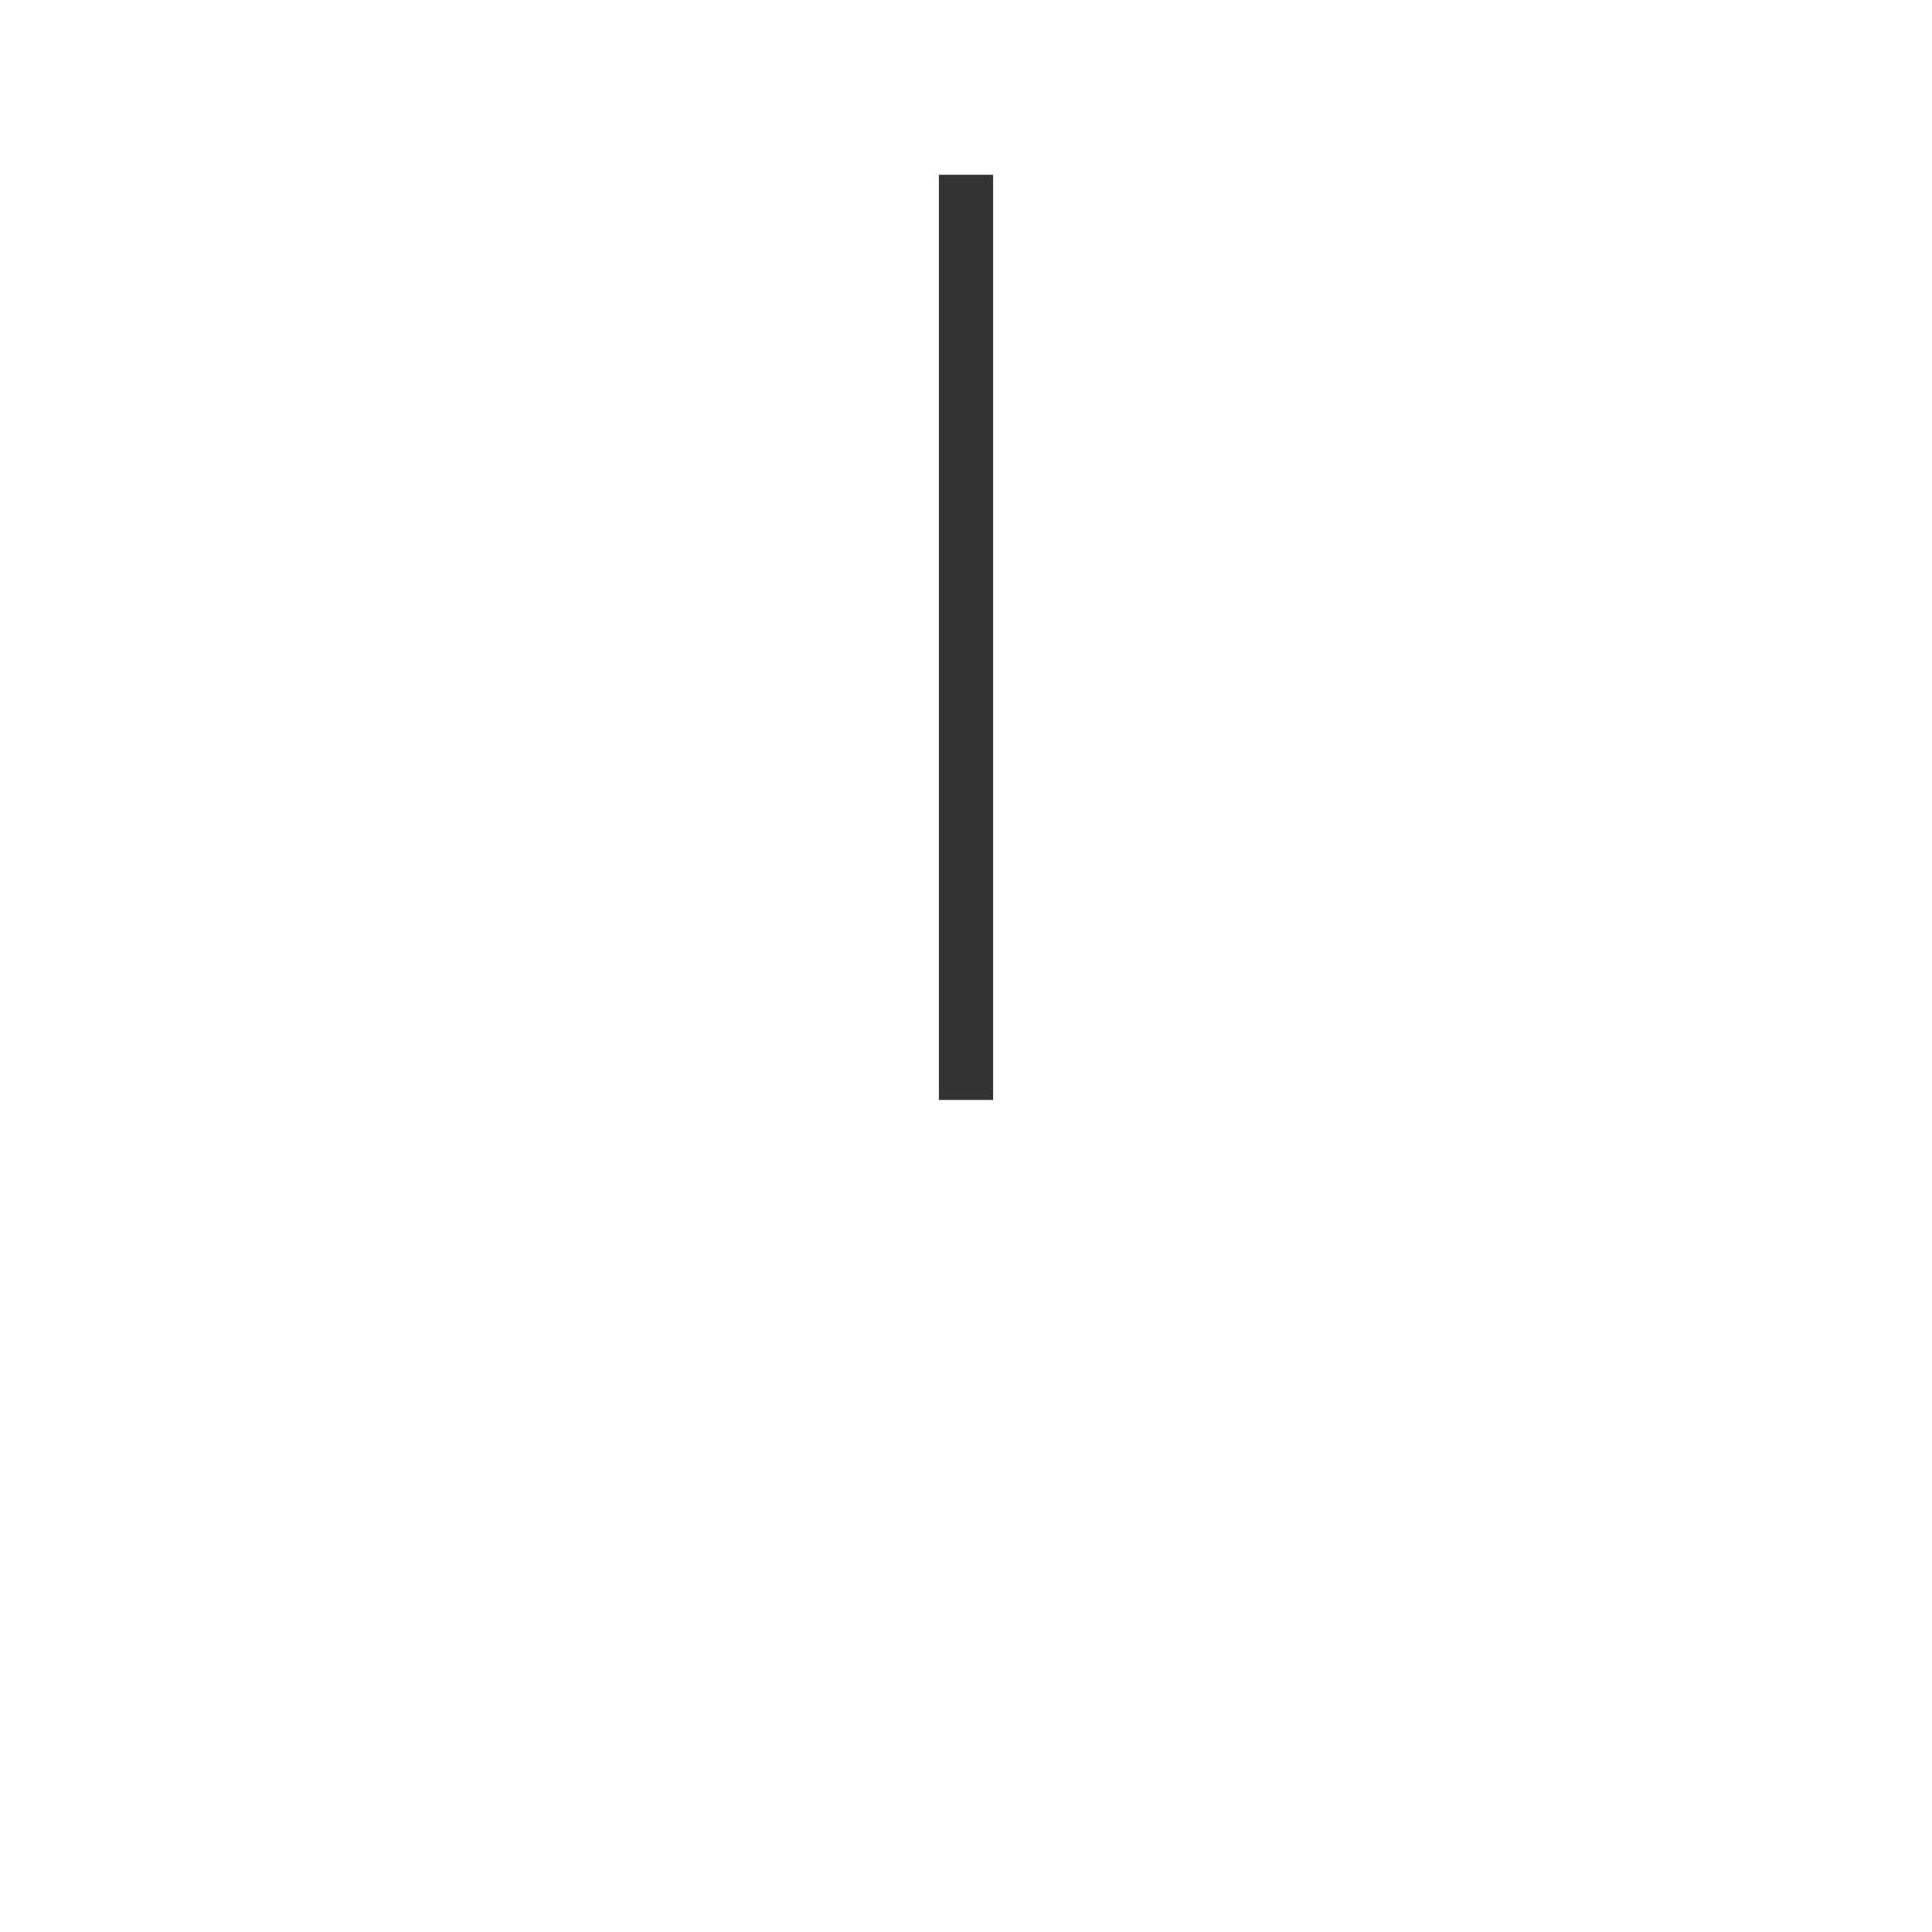
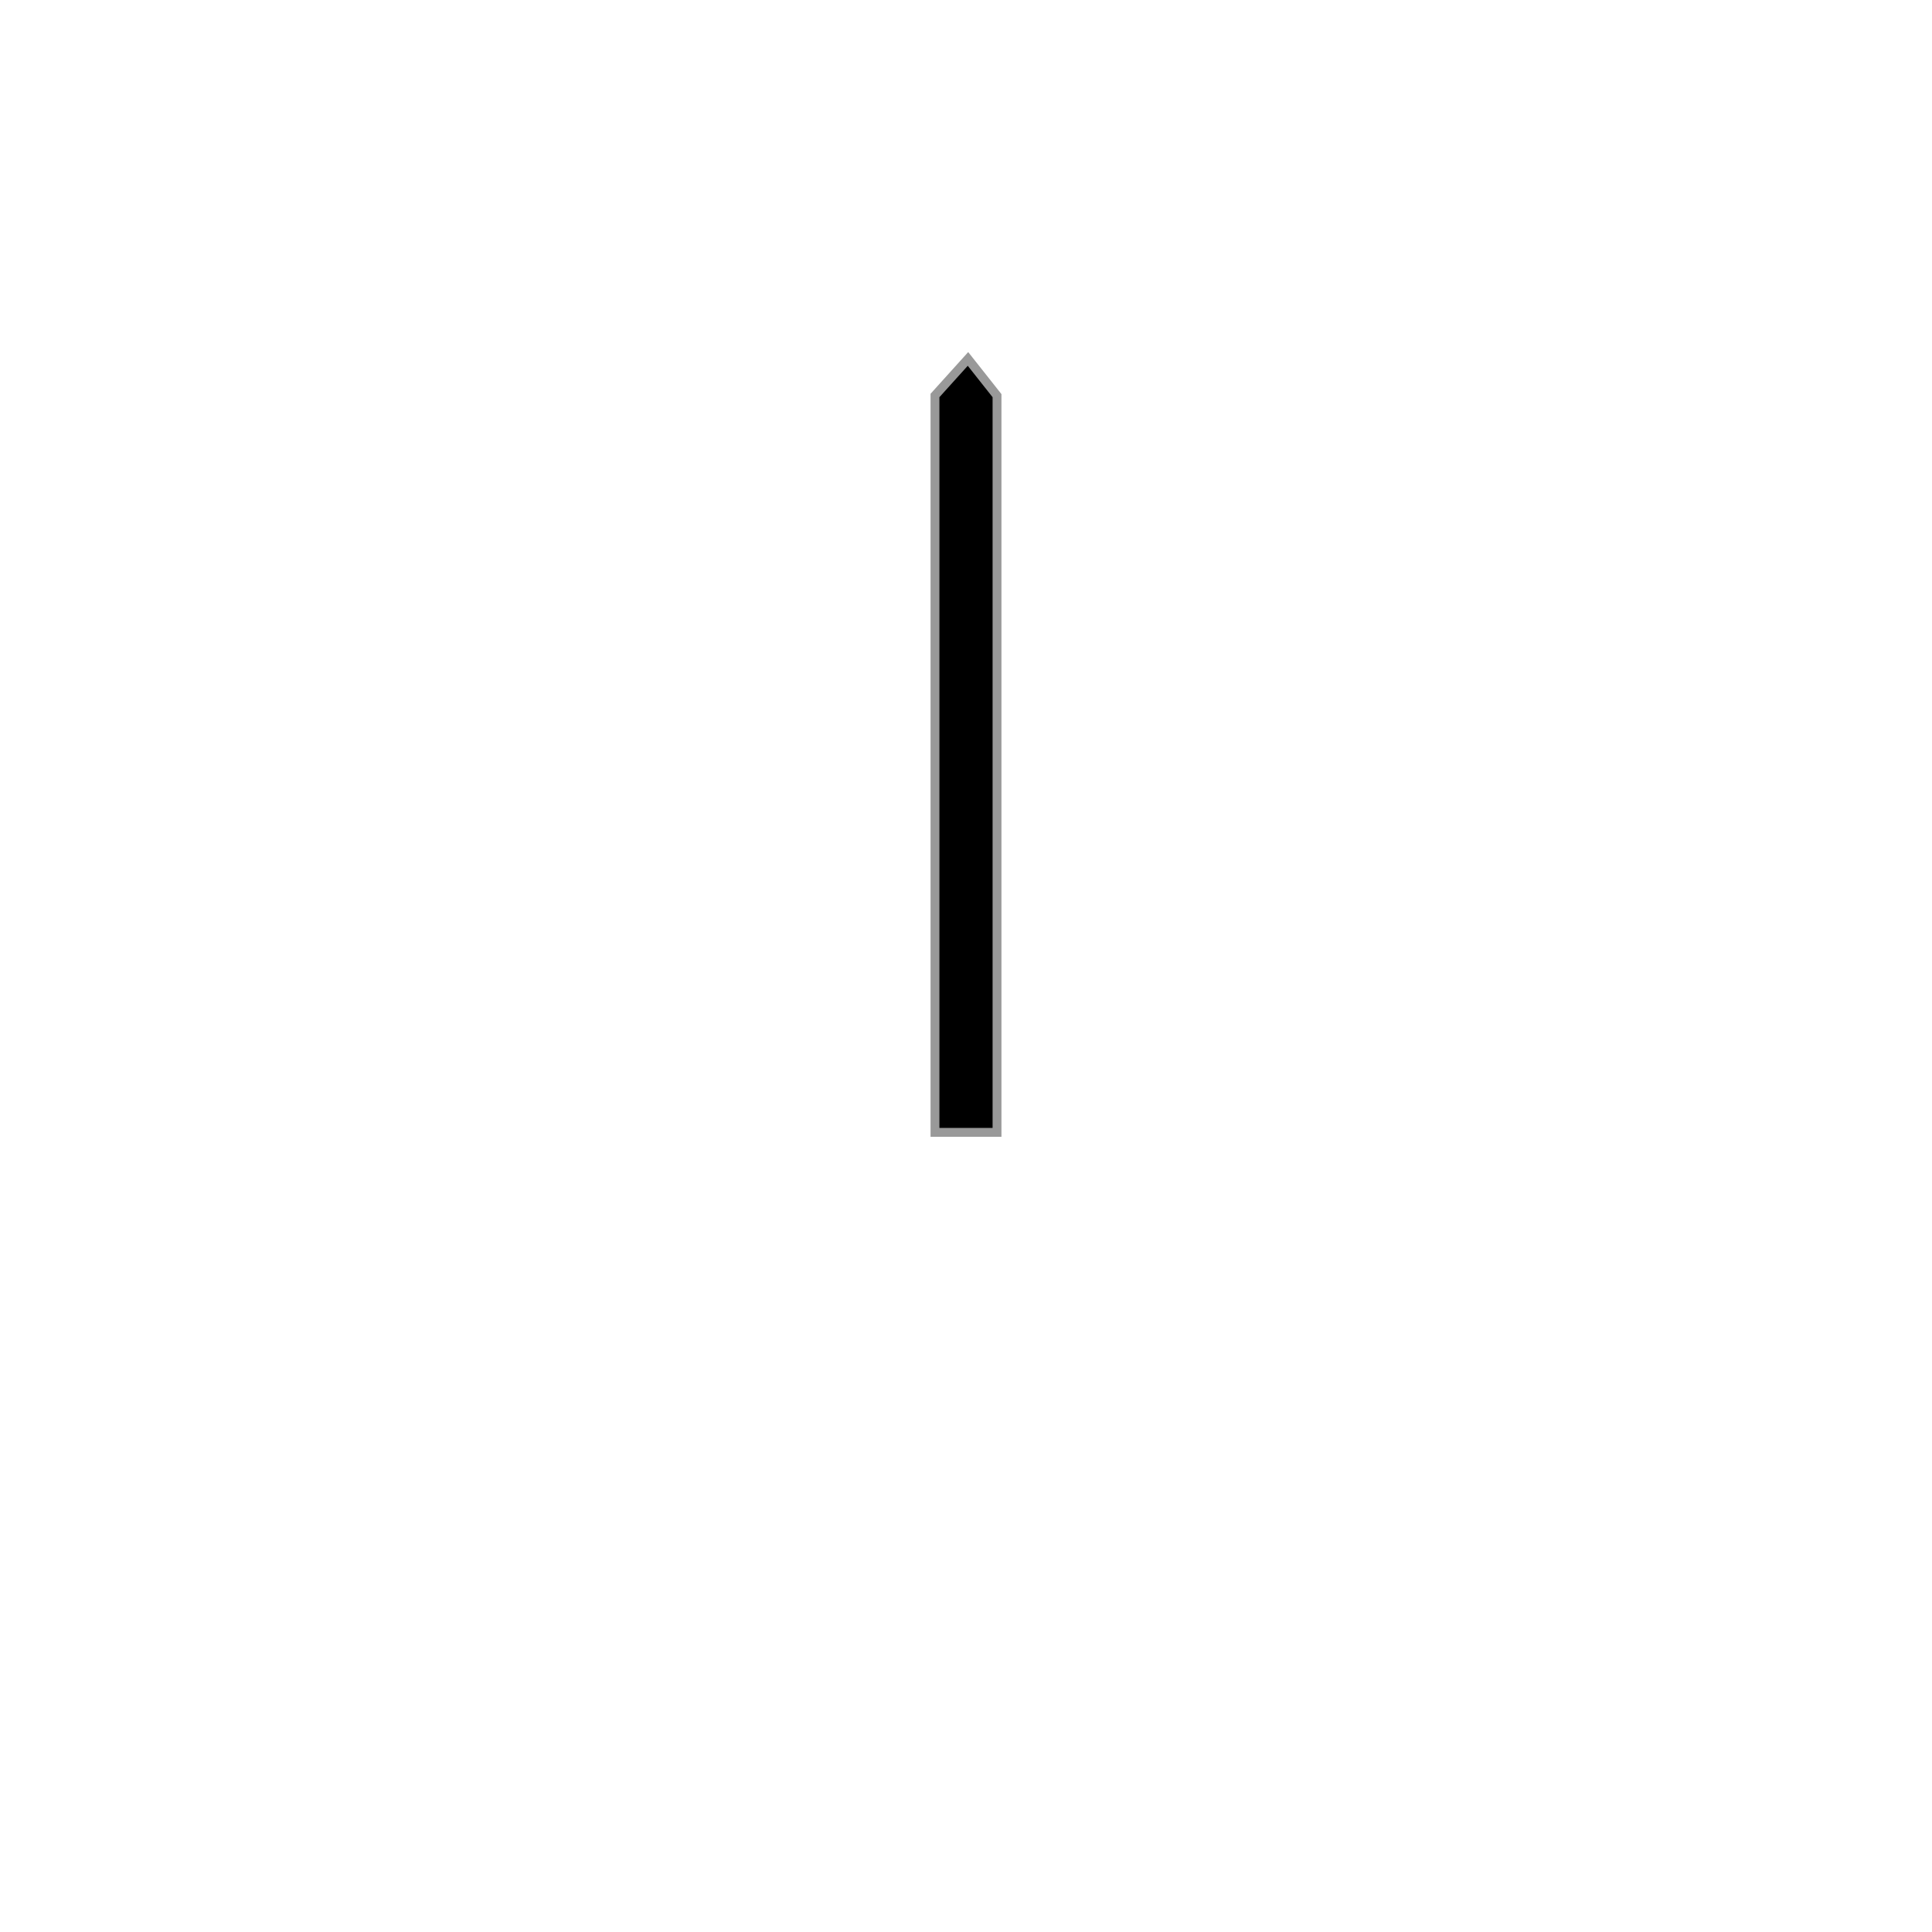
- <svg xmlns="http://www.w3.org/2000/svg" baseProfile="tiny" height="177.5px" version="1.1" viewBox="0 0 177.5 177.5" width="177.5px" x="0px" y="0px">
-   <g>
-     <rect fill="#333333" height="85" width="4.98" x="86.26" y="16.057" />
-     <rect fill="none" height="177.5" width="177.5" />
-   </g>
+ <svg xmlns="http://www.w3.org/2000/svg" baseProfile="tiny" height="218px" version="1.1" viewBox="0 0 218 218" width="218px" x="0px" y="0px">
+   <rect fill="none" height="218" width="218" />
+   <polygon fill-opacity="0.4" points="105,128.274 105,44.433 109.249,39.726 113,44.47 113,128.274 " stroke-opacity="0.4" />
+   <polygon points="112,127.274 106,127.274 106,44.817 109.198,41.274 112,44.817 " />
</svg>
